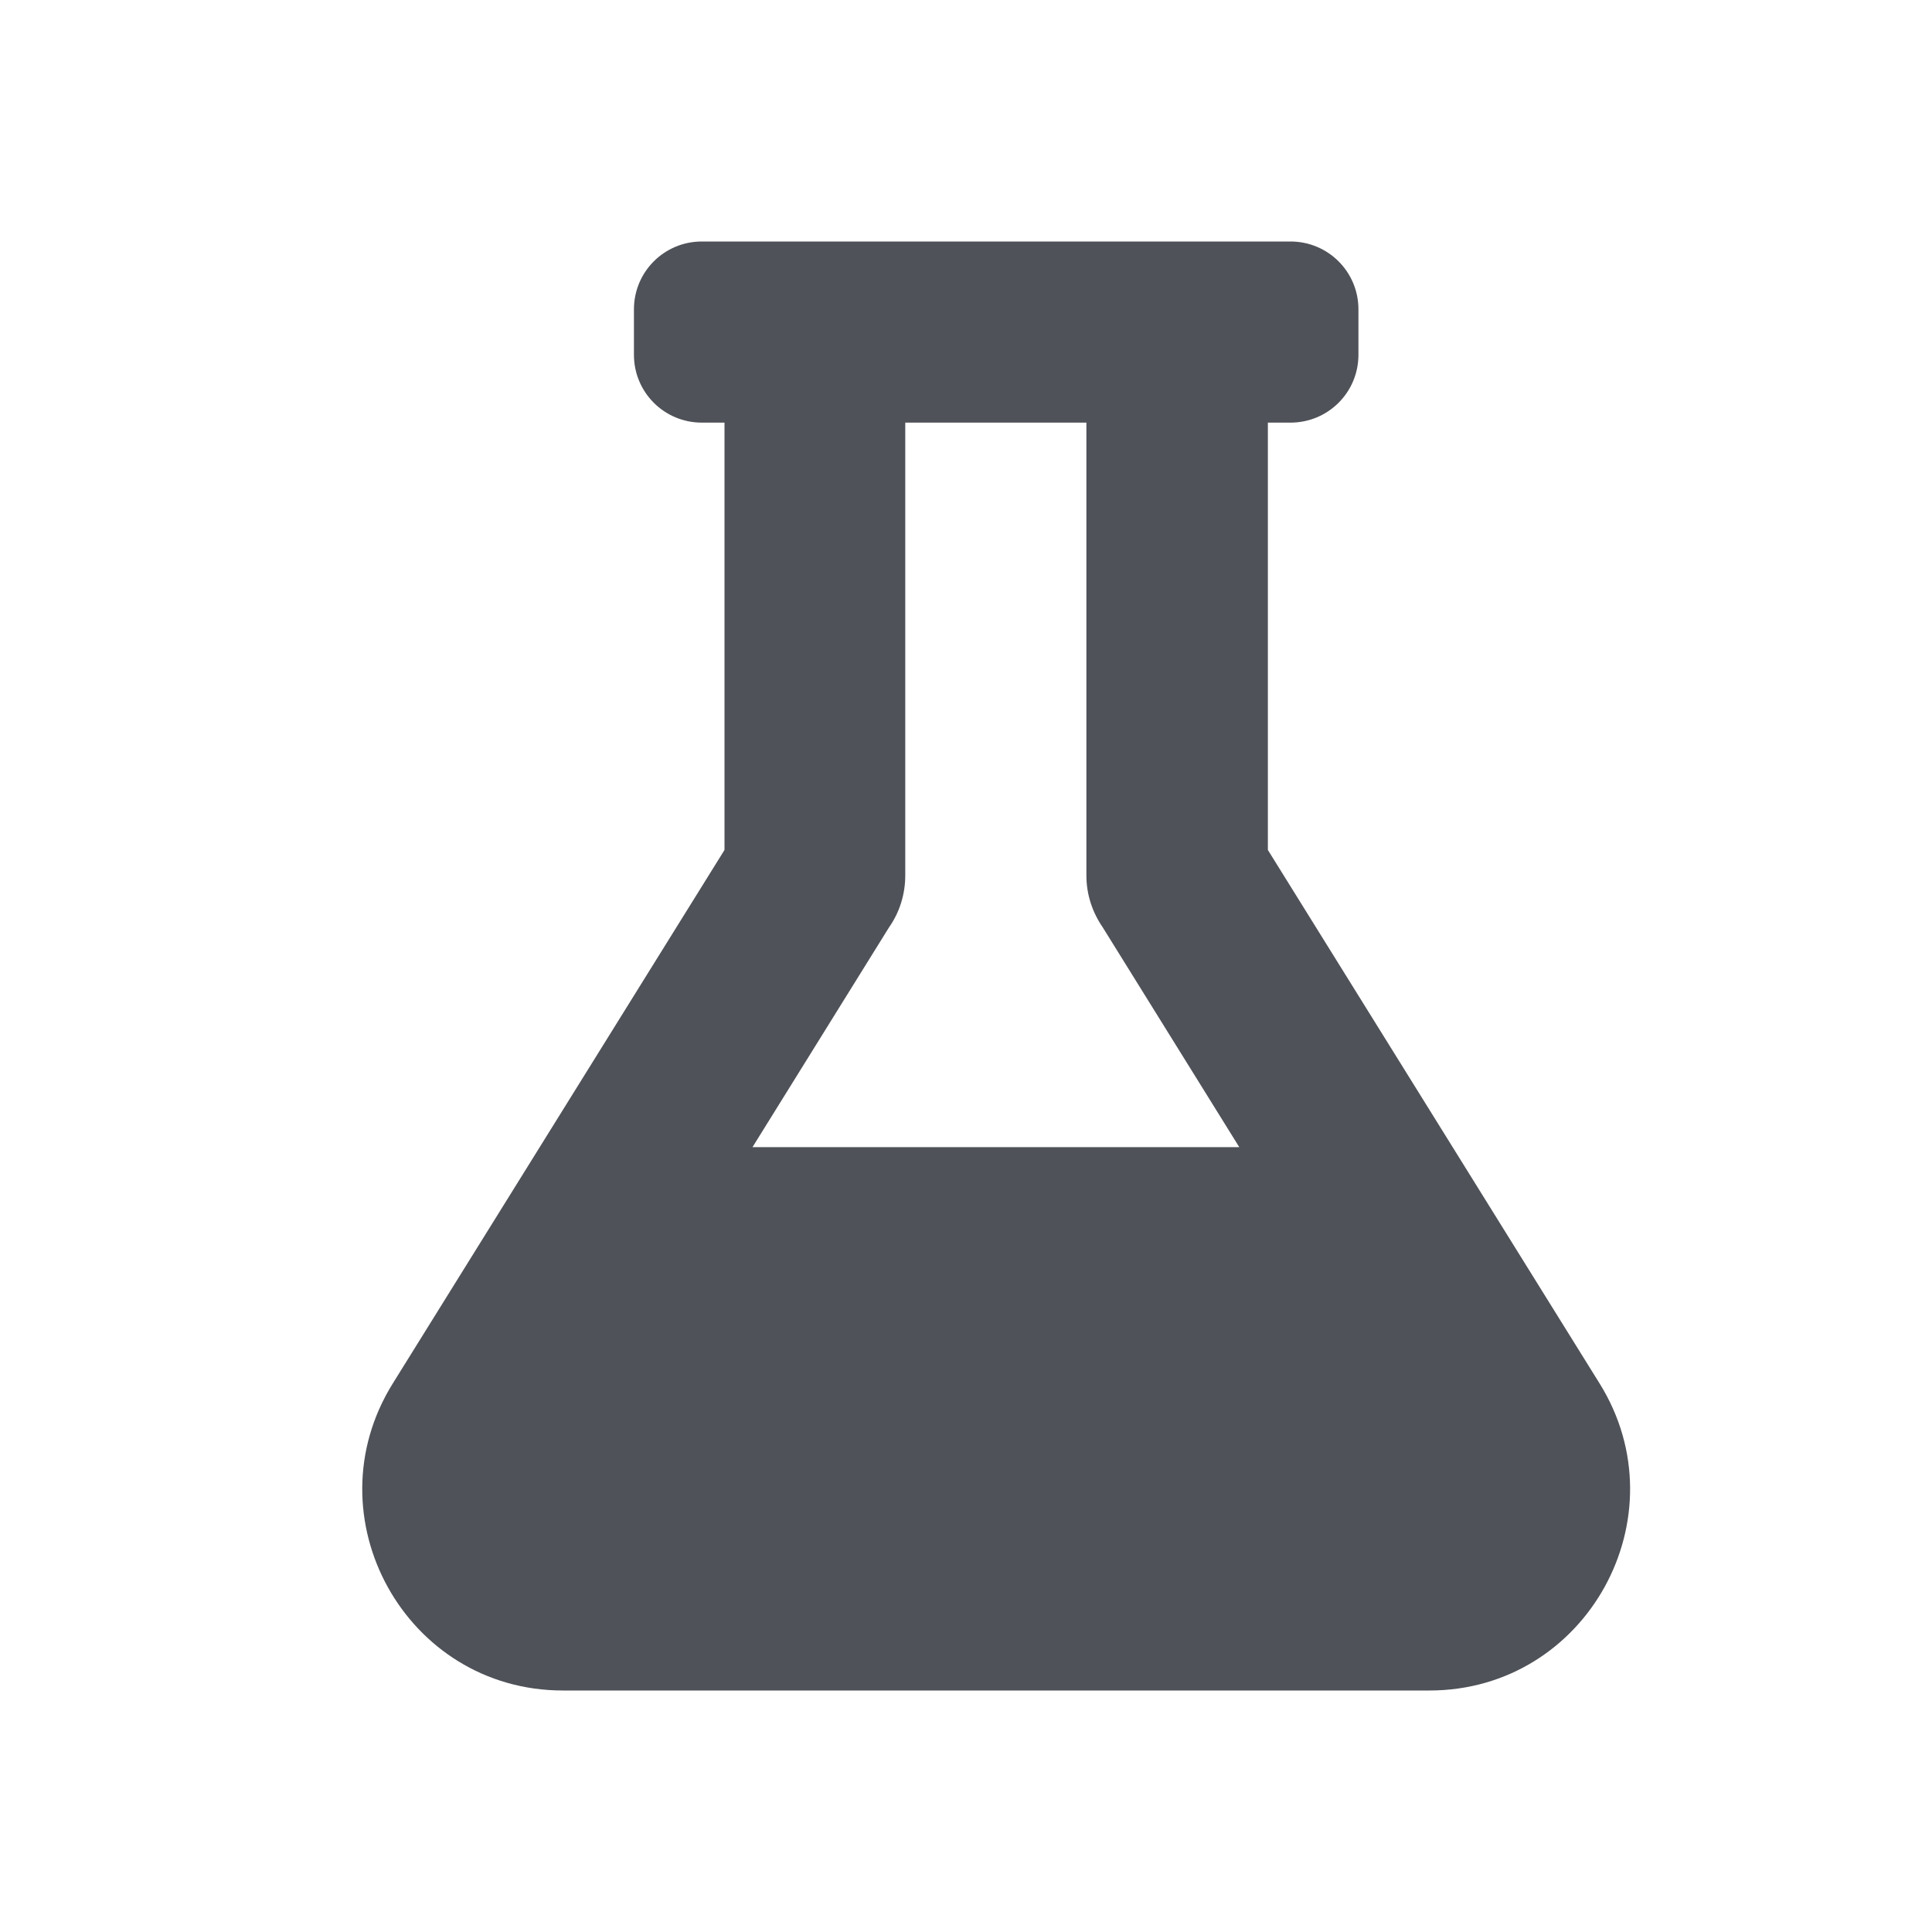
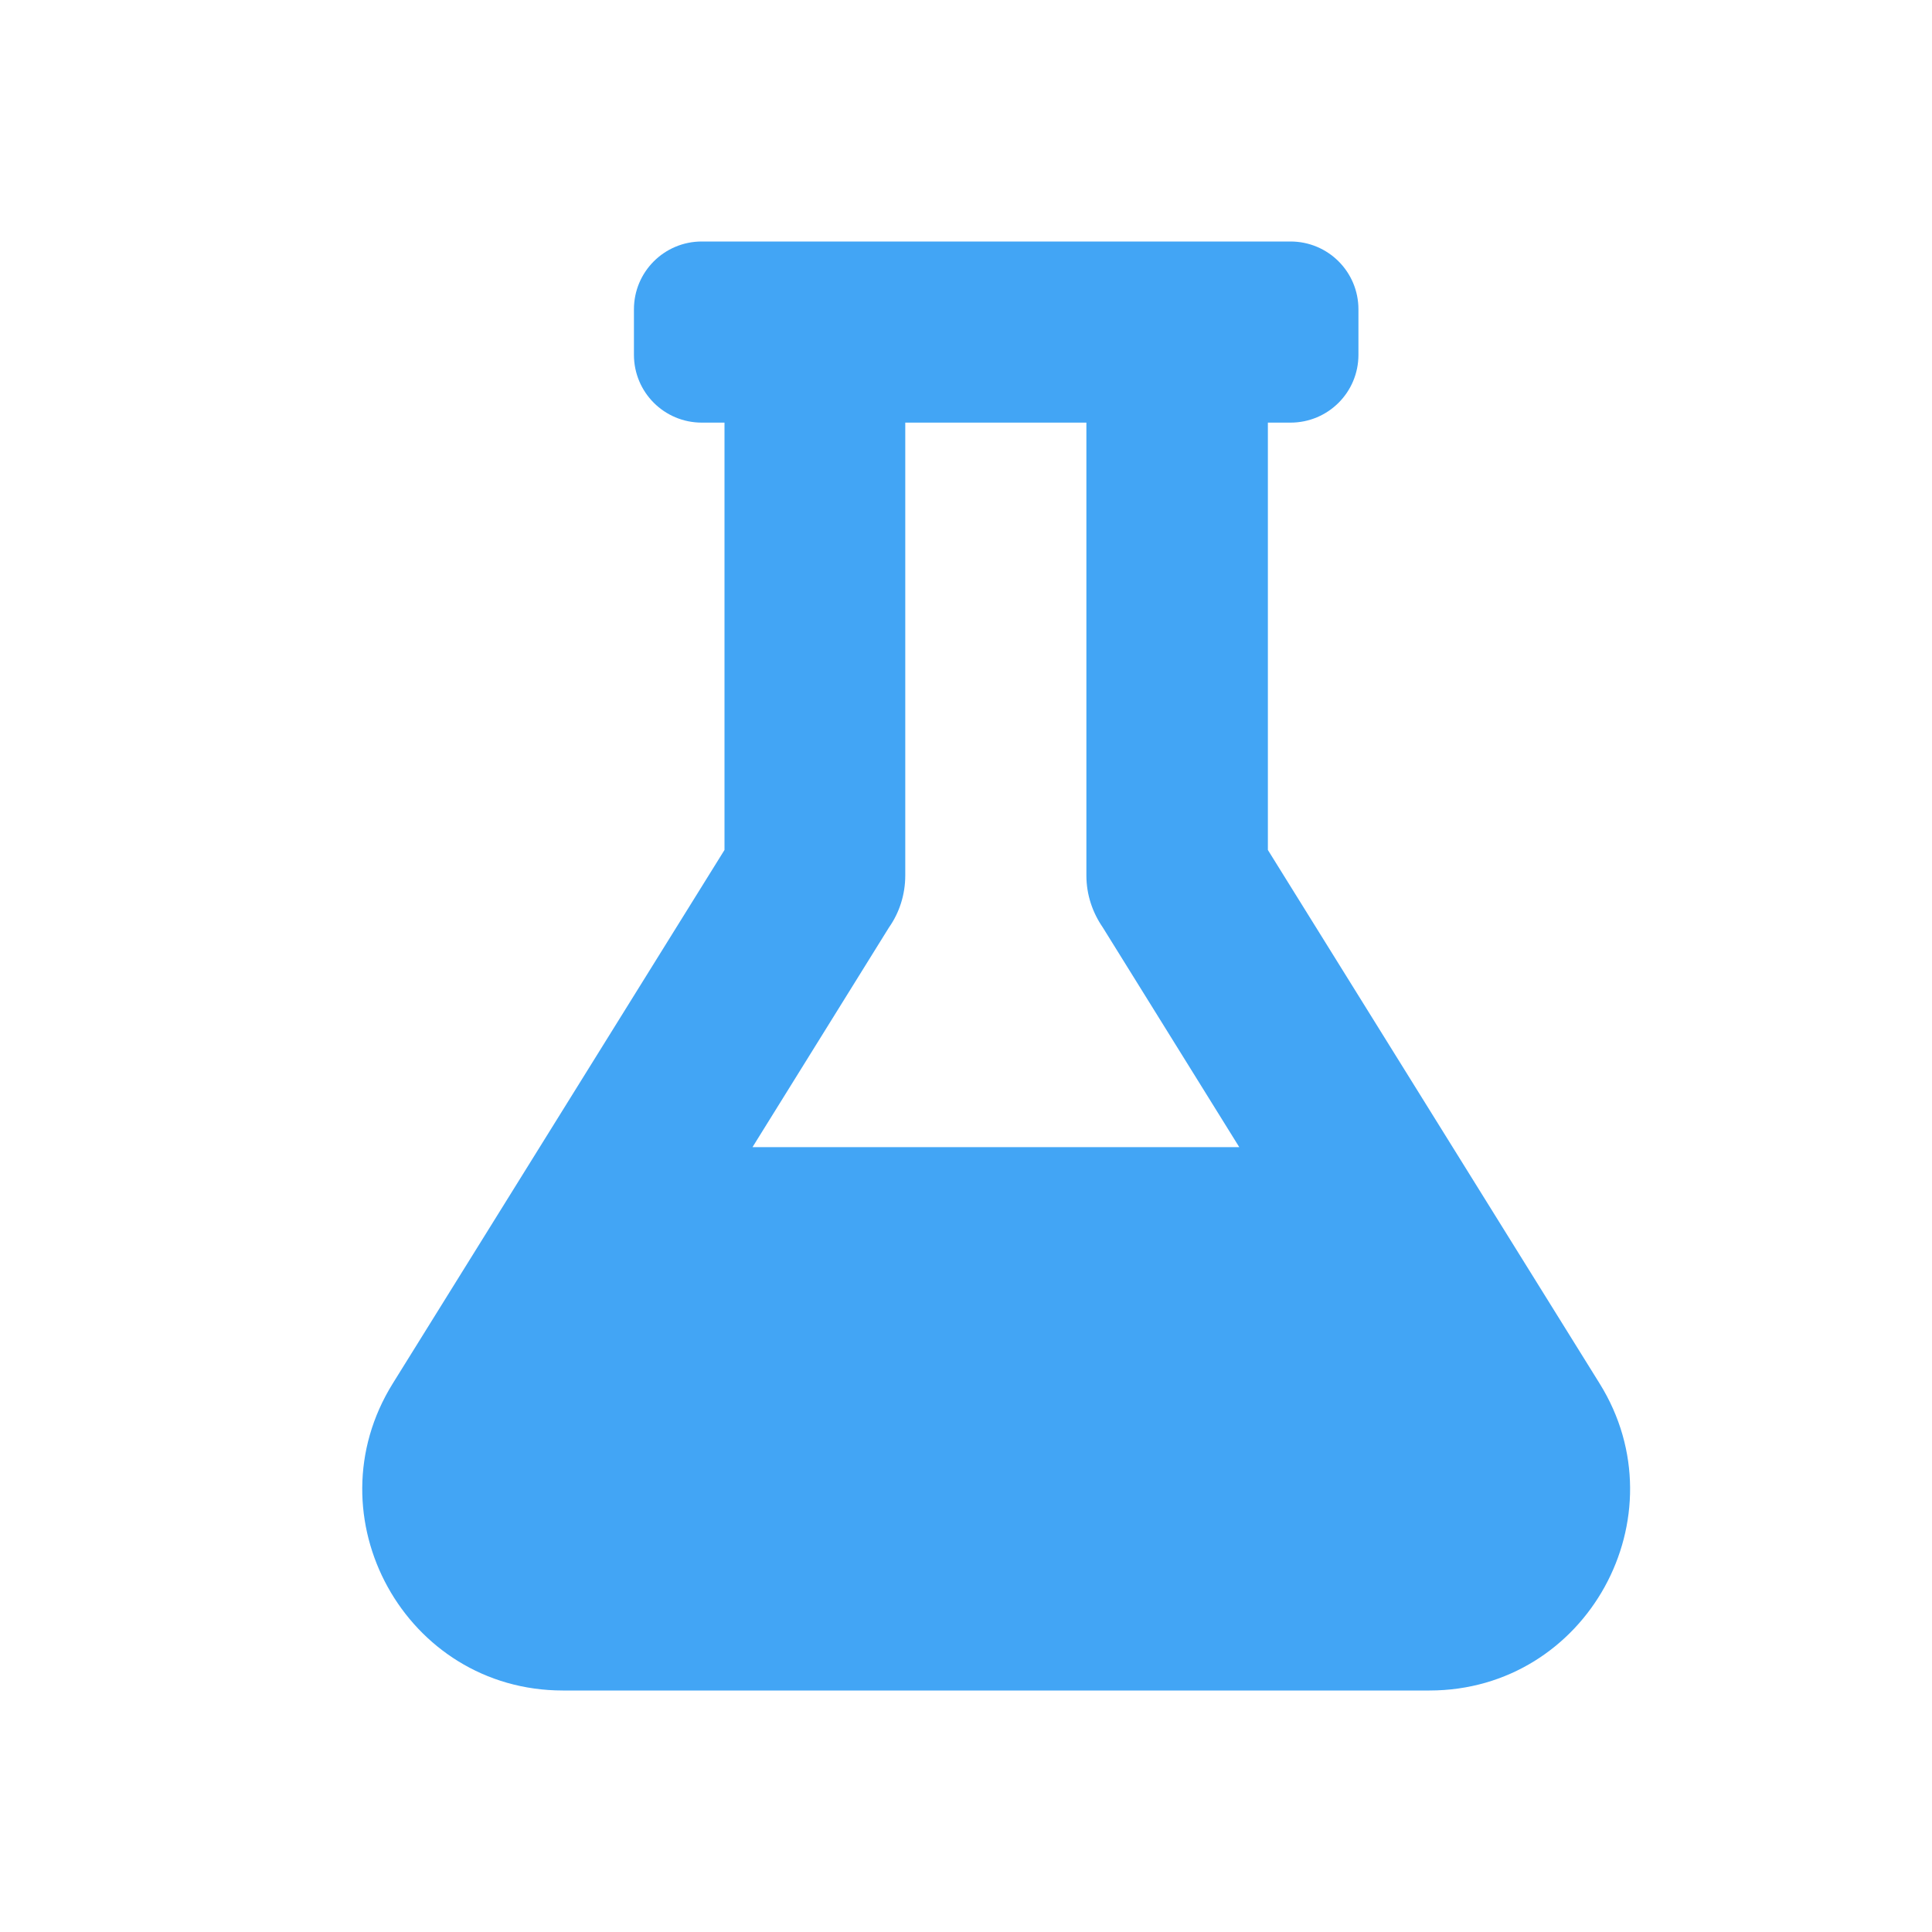
<svg xmlns="http://www.w3.org/2000/svg" width="16" height="16" viewBox="0 0 16 16" fill="none">
-   <path d="M13.247 11.457L10.5 7.039V3.5H10.687C10.999 3.5 11.25 3.249 11.25 2.938V2.562C11.25 2.251 10.999 2 10.687 2H5.812C5.501 2 5.25 2.251 5.25 2.562V2.938C5.25 3.249 5.501 3.5 5.812 3.5H6V7.039L3.253 11.457C2.566 12.561 3.358 14 4.662 14H11.838C13.143 14 13.933 12.559 13.247 11.457V11.457ZM6.232 9.5L7.362 7.681C7.448 7.559 7.497 7.409 7.497 7.25V3.5H8.997V7.25C8.997 7.412 9.049 7.559 9.133 7.681L10.263 9.5H6.232V9.5Z" fill="#4F5258" />
+   <path d="M13.247 11.457L10.5 7.039V3.5H10.687C10.999 3.5 11.25 3.249 11.25 2.938V2.562C11.25 2.251 10.999 2 10.687 2H5.812C5.501 2 5.25 2.251 5.25 2.562V2.938C5.25 3.249 5.501 3.5 5.812 3.5H6V7.039L3.253 11.457C2.566 12.561 3.358 14 4.662 14H11.838C13.143 14 13.933 12.559 13.247 11.457ZM6.232 9.5L7.362 7.681C7.448 7.559 7.497 7.409 7.497 7.25V3.5H8.997V7.25C8.997 7.412 9.049 7.559 9.133 7.681L10.263 9.5H6.232Z" fill="#42A5F5" />
</svg>
